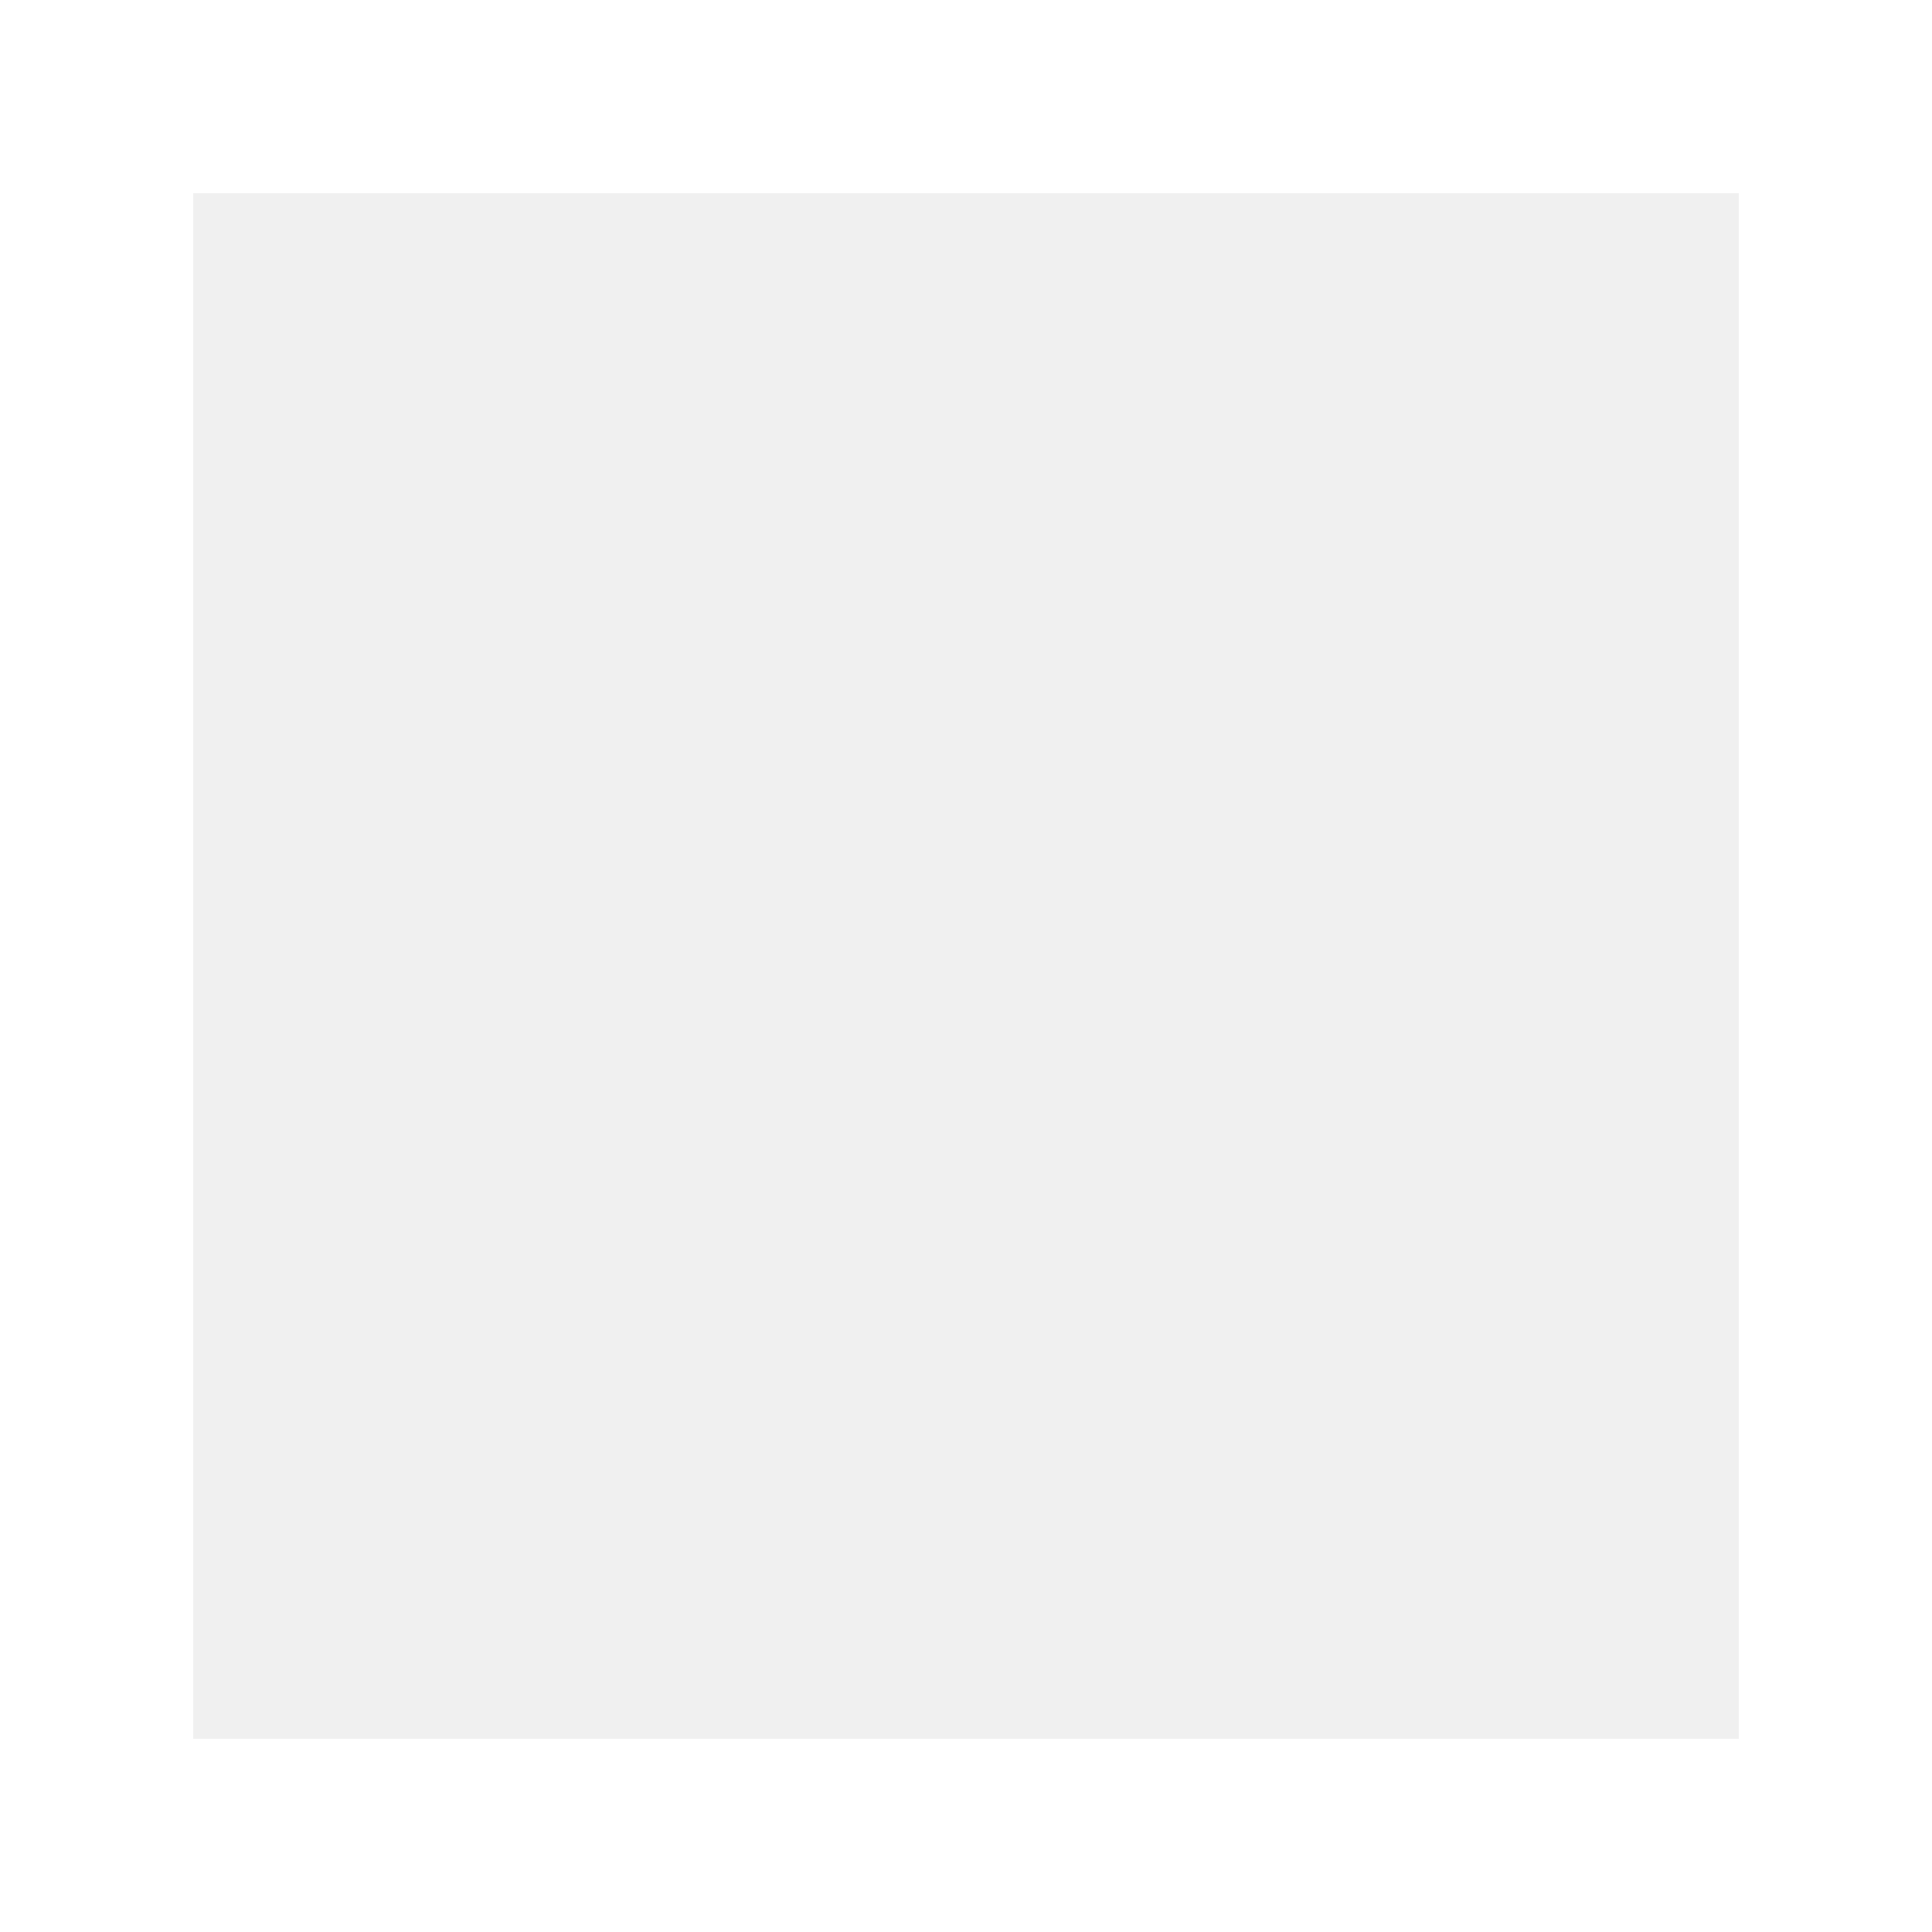
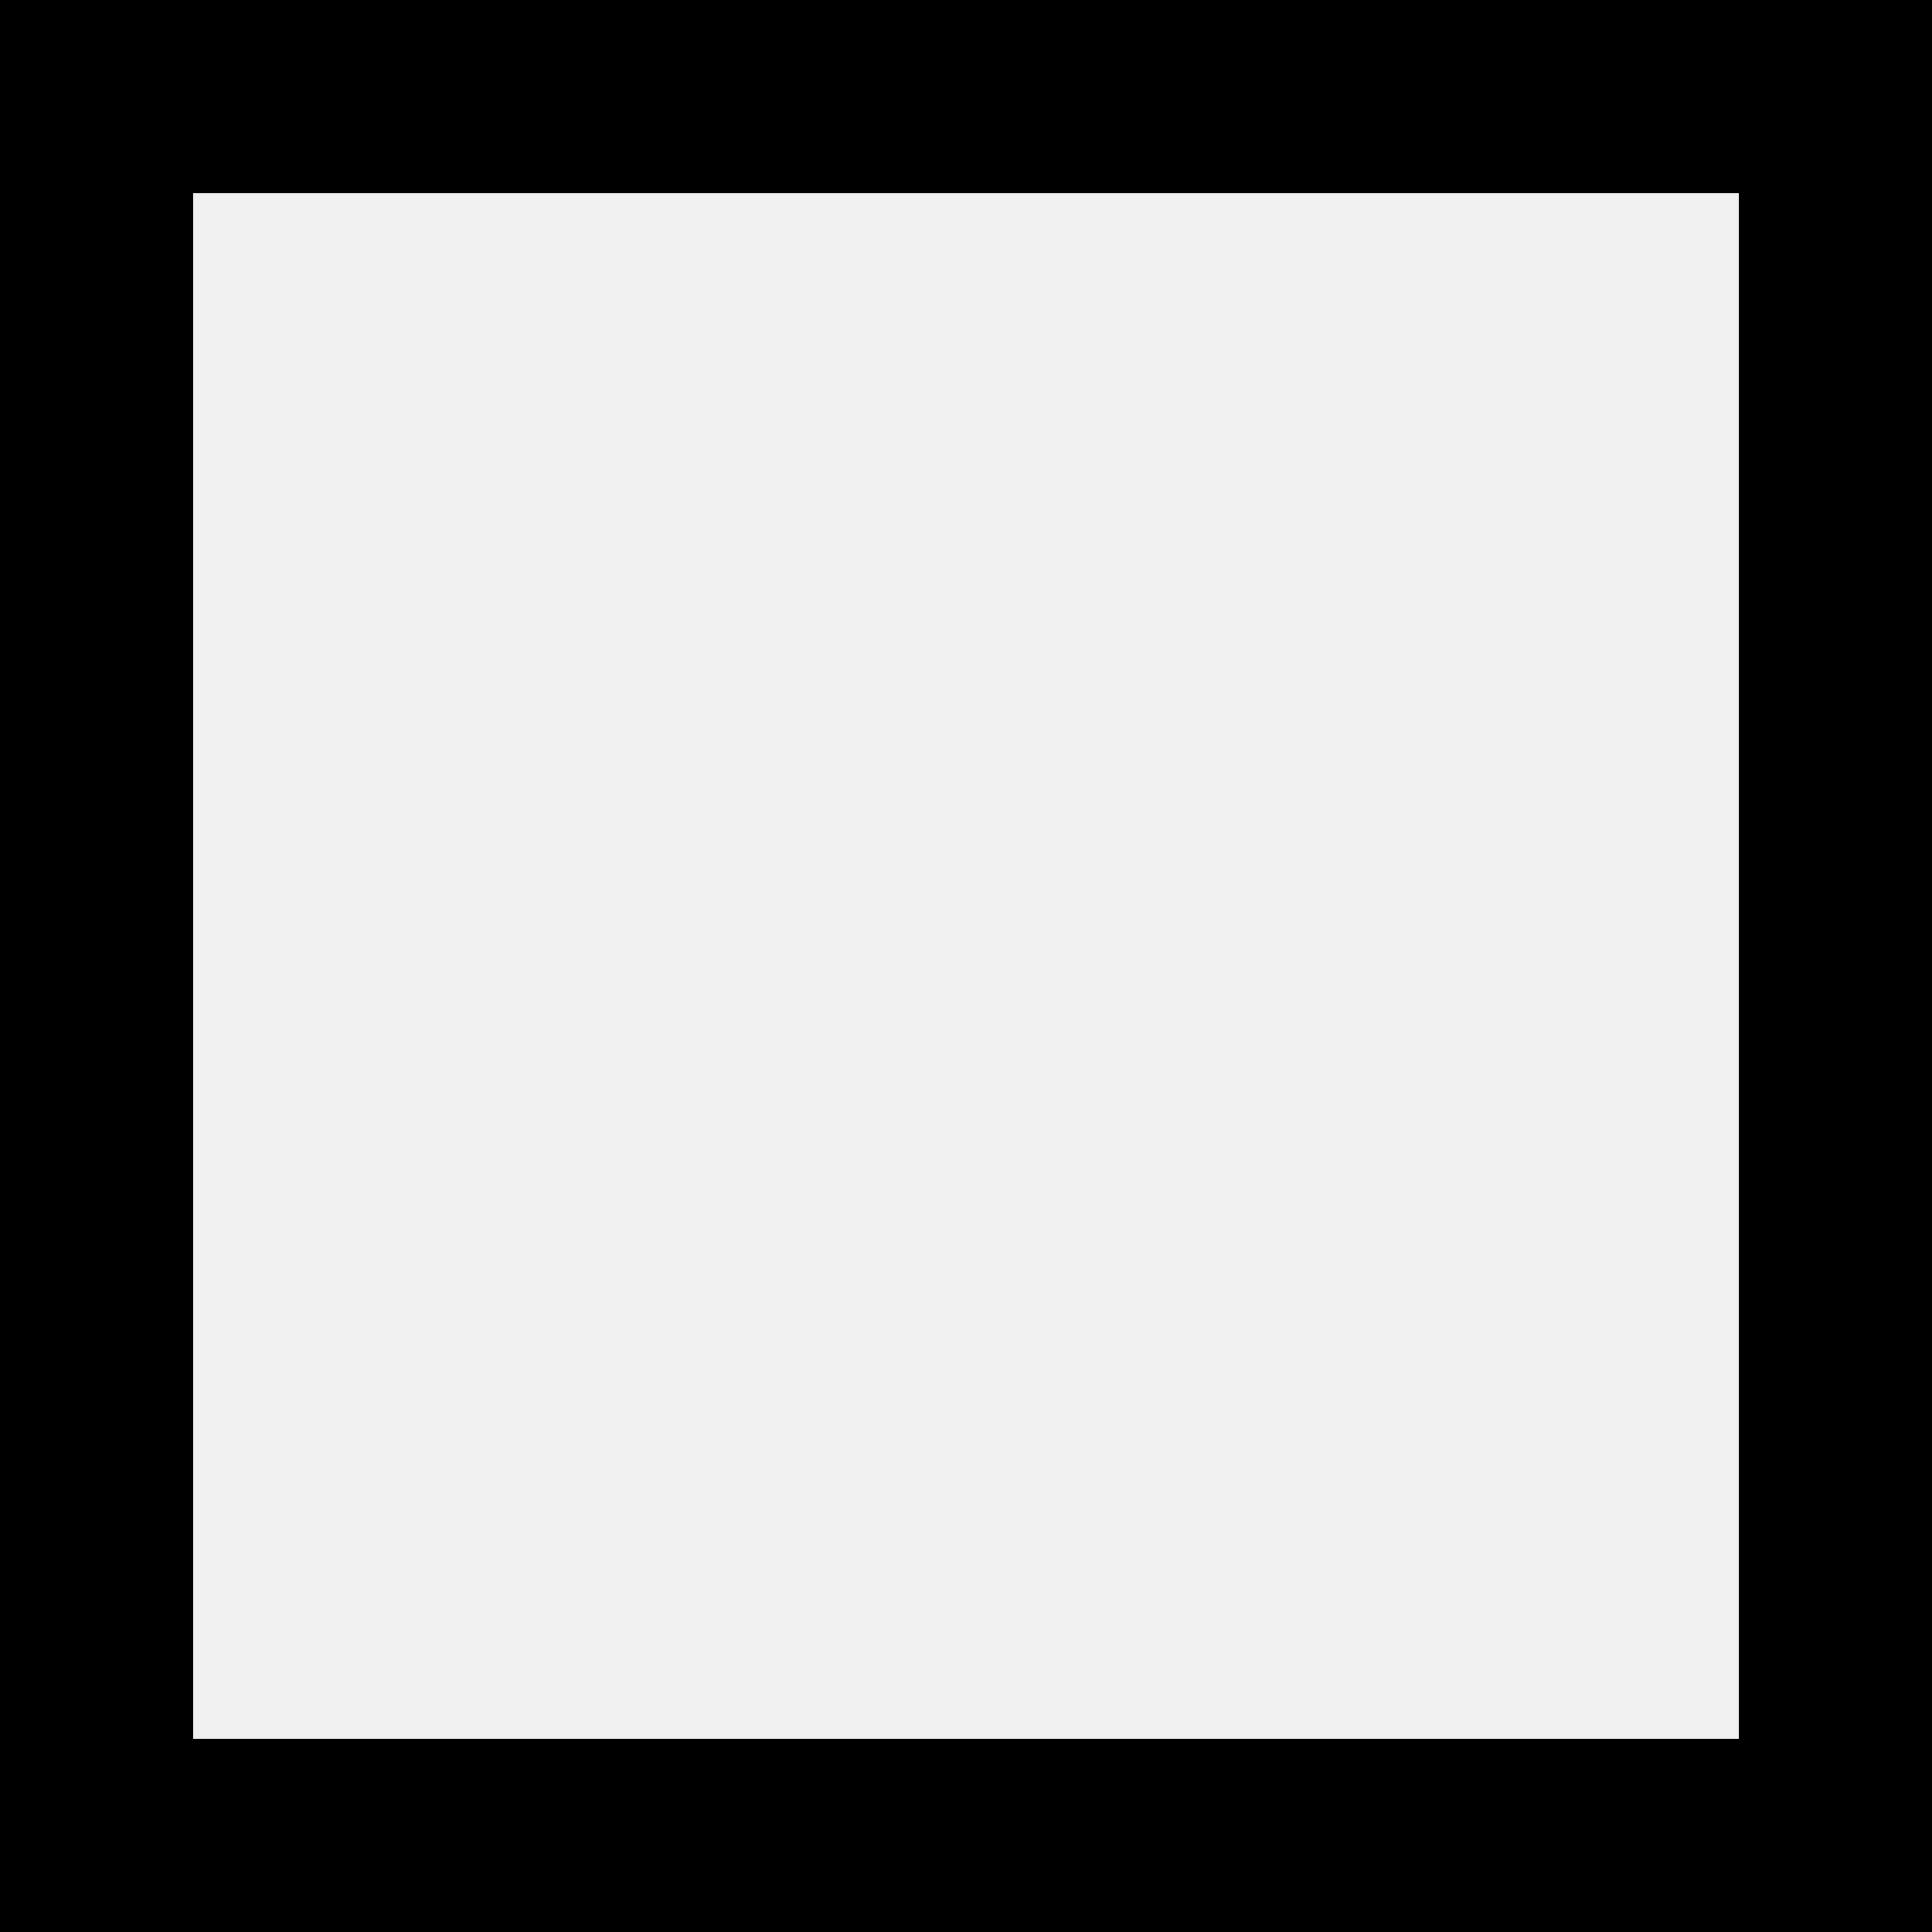
- <svg xmlns="http://www.w3.org/2000/svg" id="图层_1" data-name="图层 1" width="10" height="10" viewBox="0 0 10 10">
+ <svg xmlns="http://www.w3.org/2000/svg" id="max" data-name="max" width="10" height="10" viewBox="0 0 10 10">
  <defs>
    <style>
      .cls-1 {
        fill: none;
-         stroke: white;
+         stroke: black;
        stroke-miterlimit: 10;
      }
    </style>
  </defs>
  <rect class="cls-1" x="0.5" y="0.5" width="9" height="9" />
</svg>
